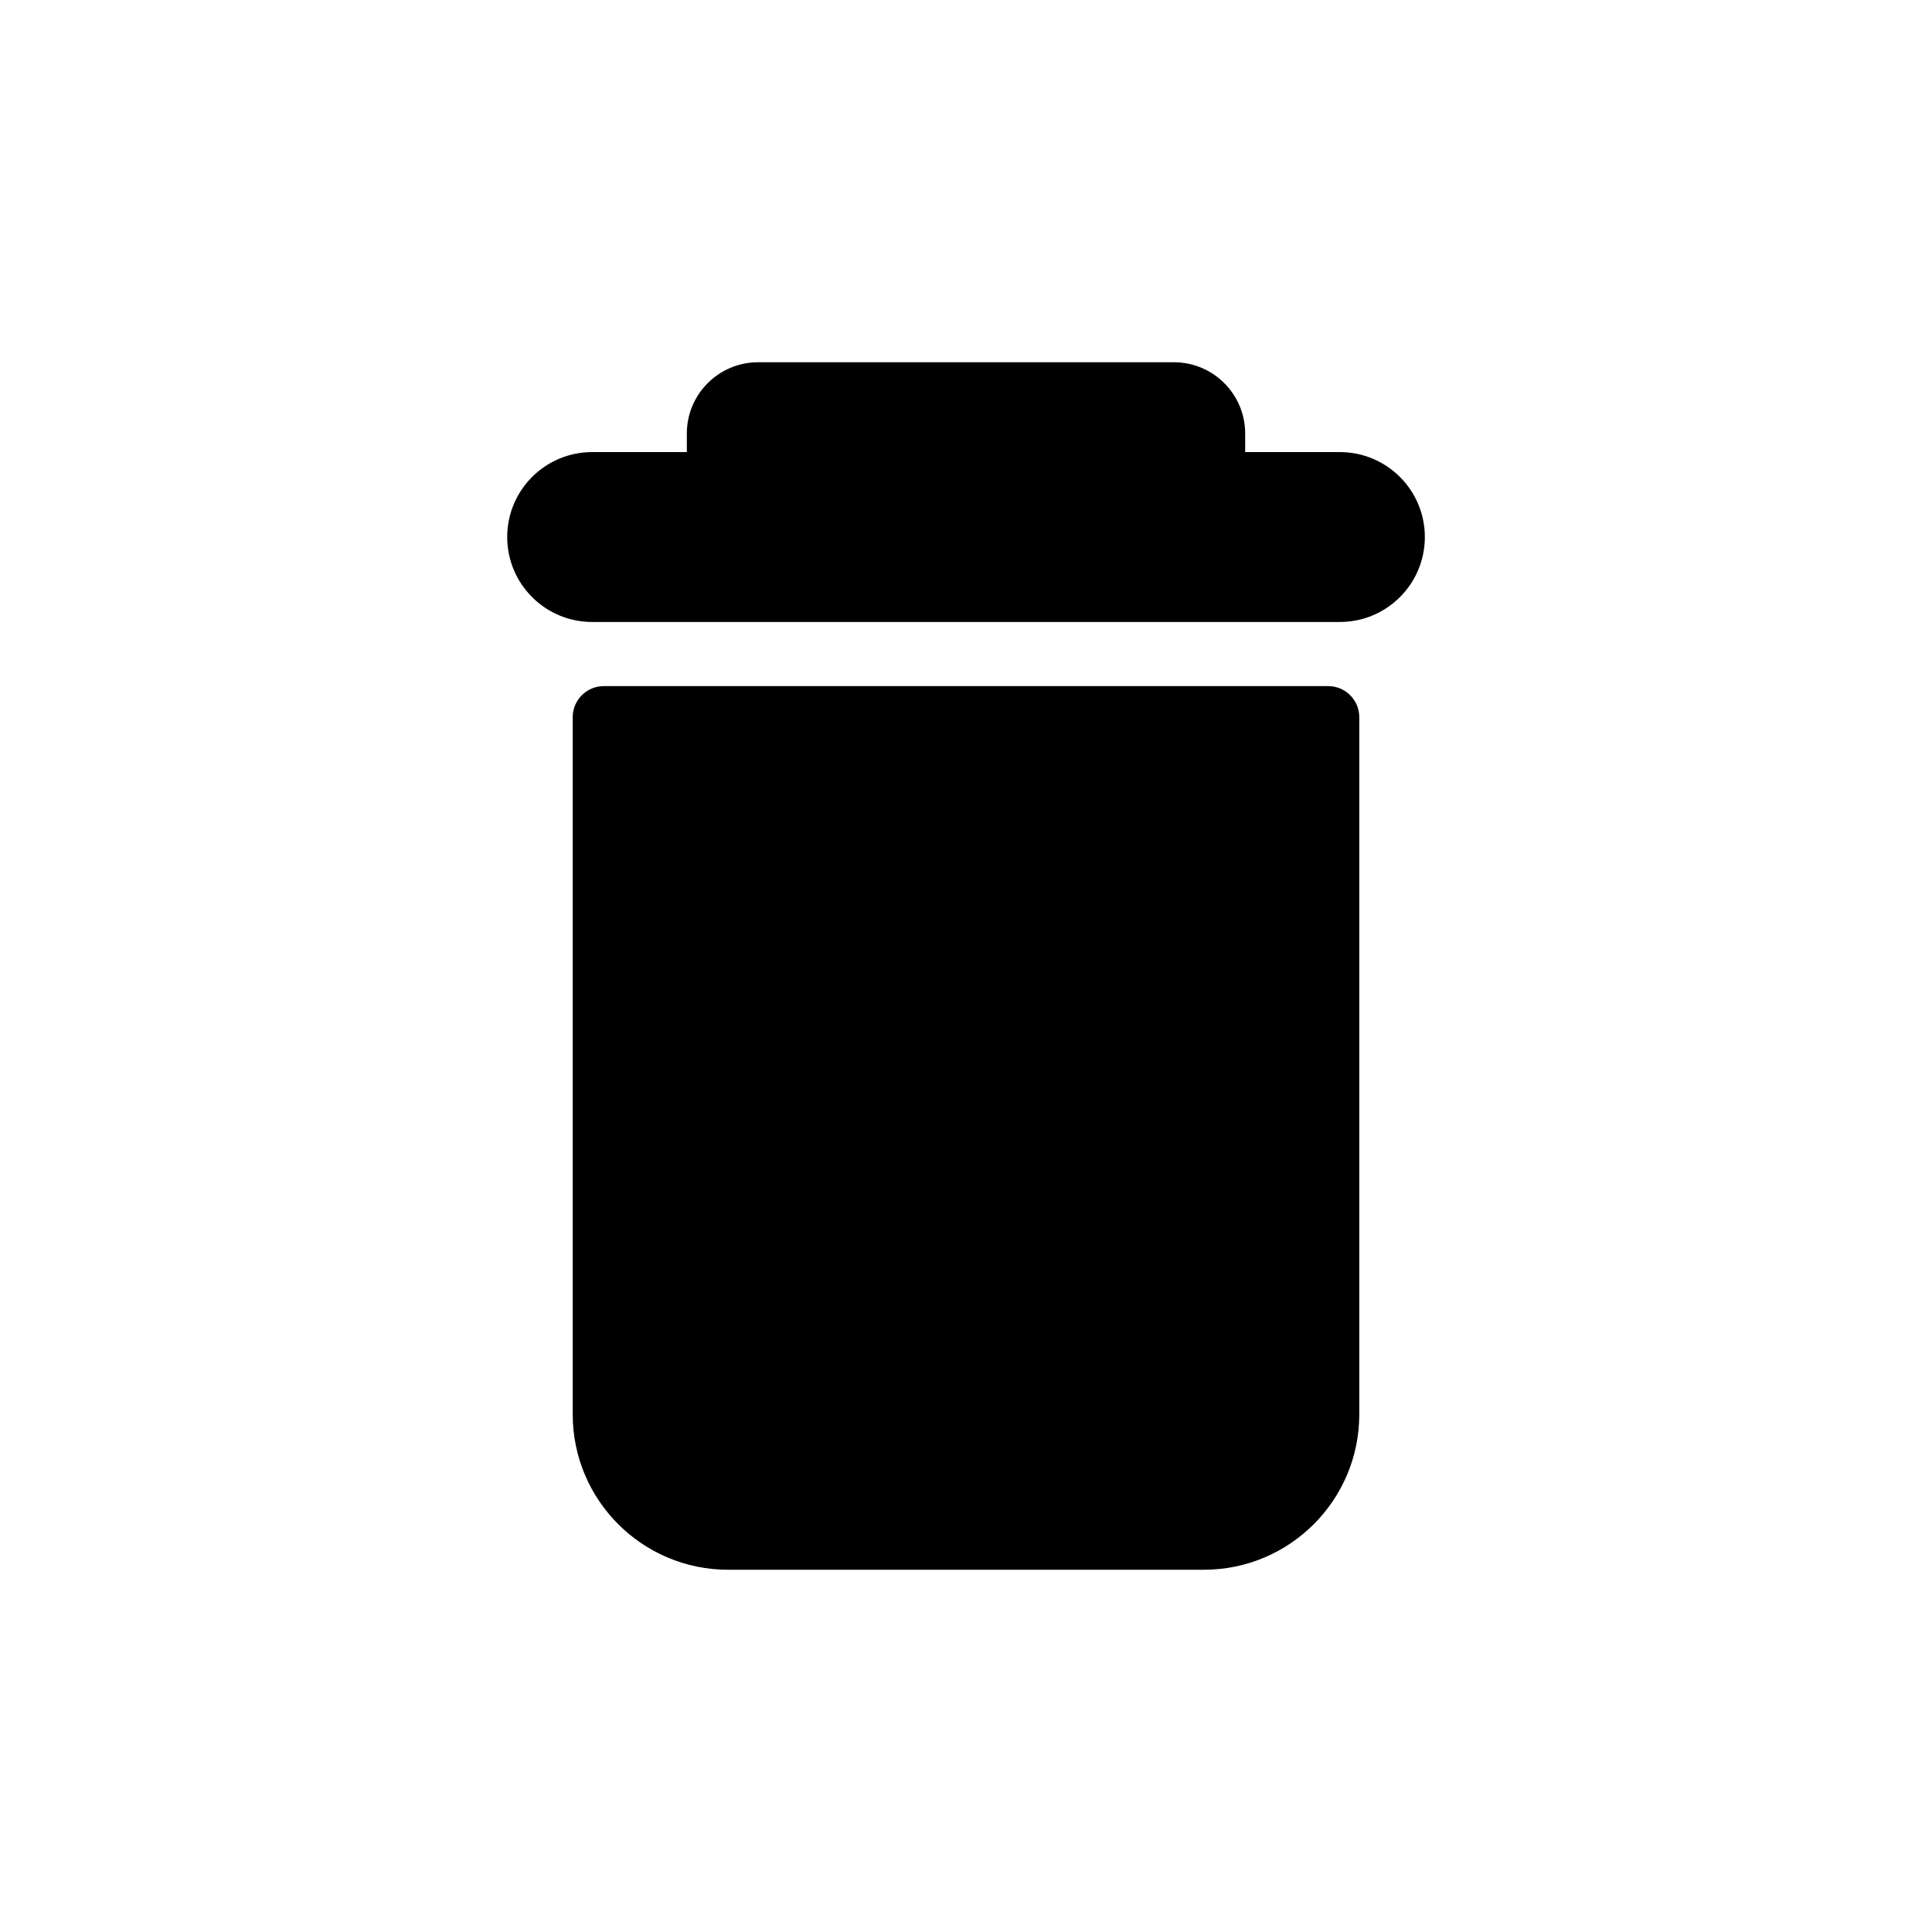
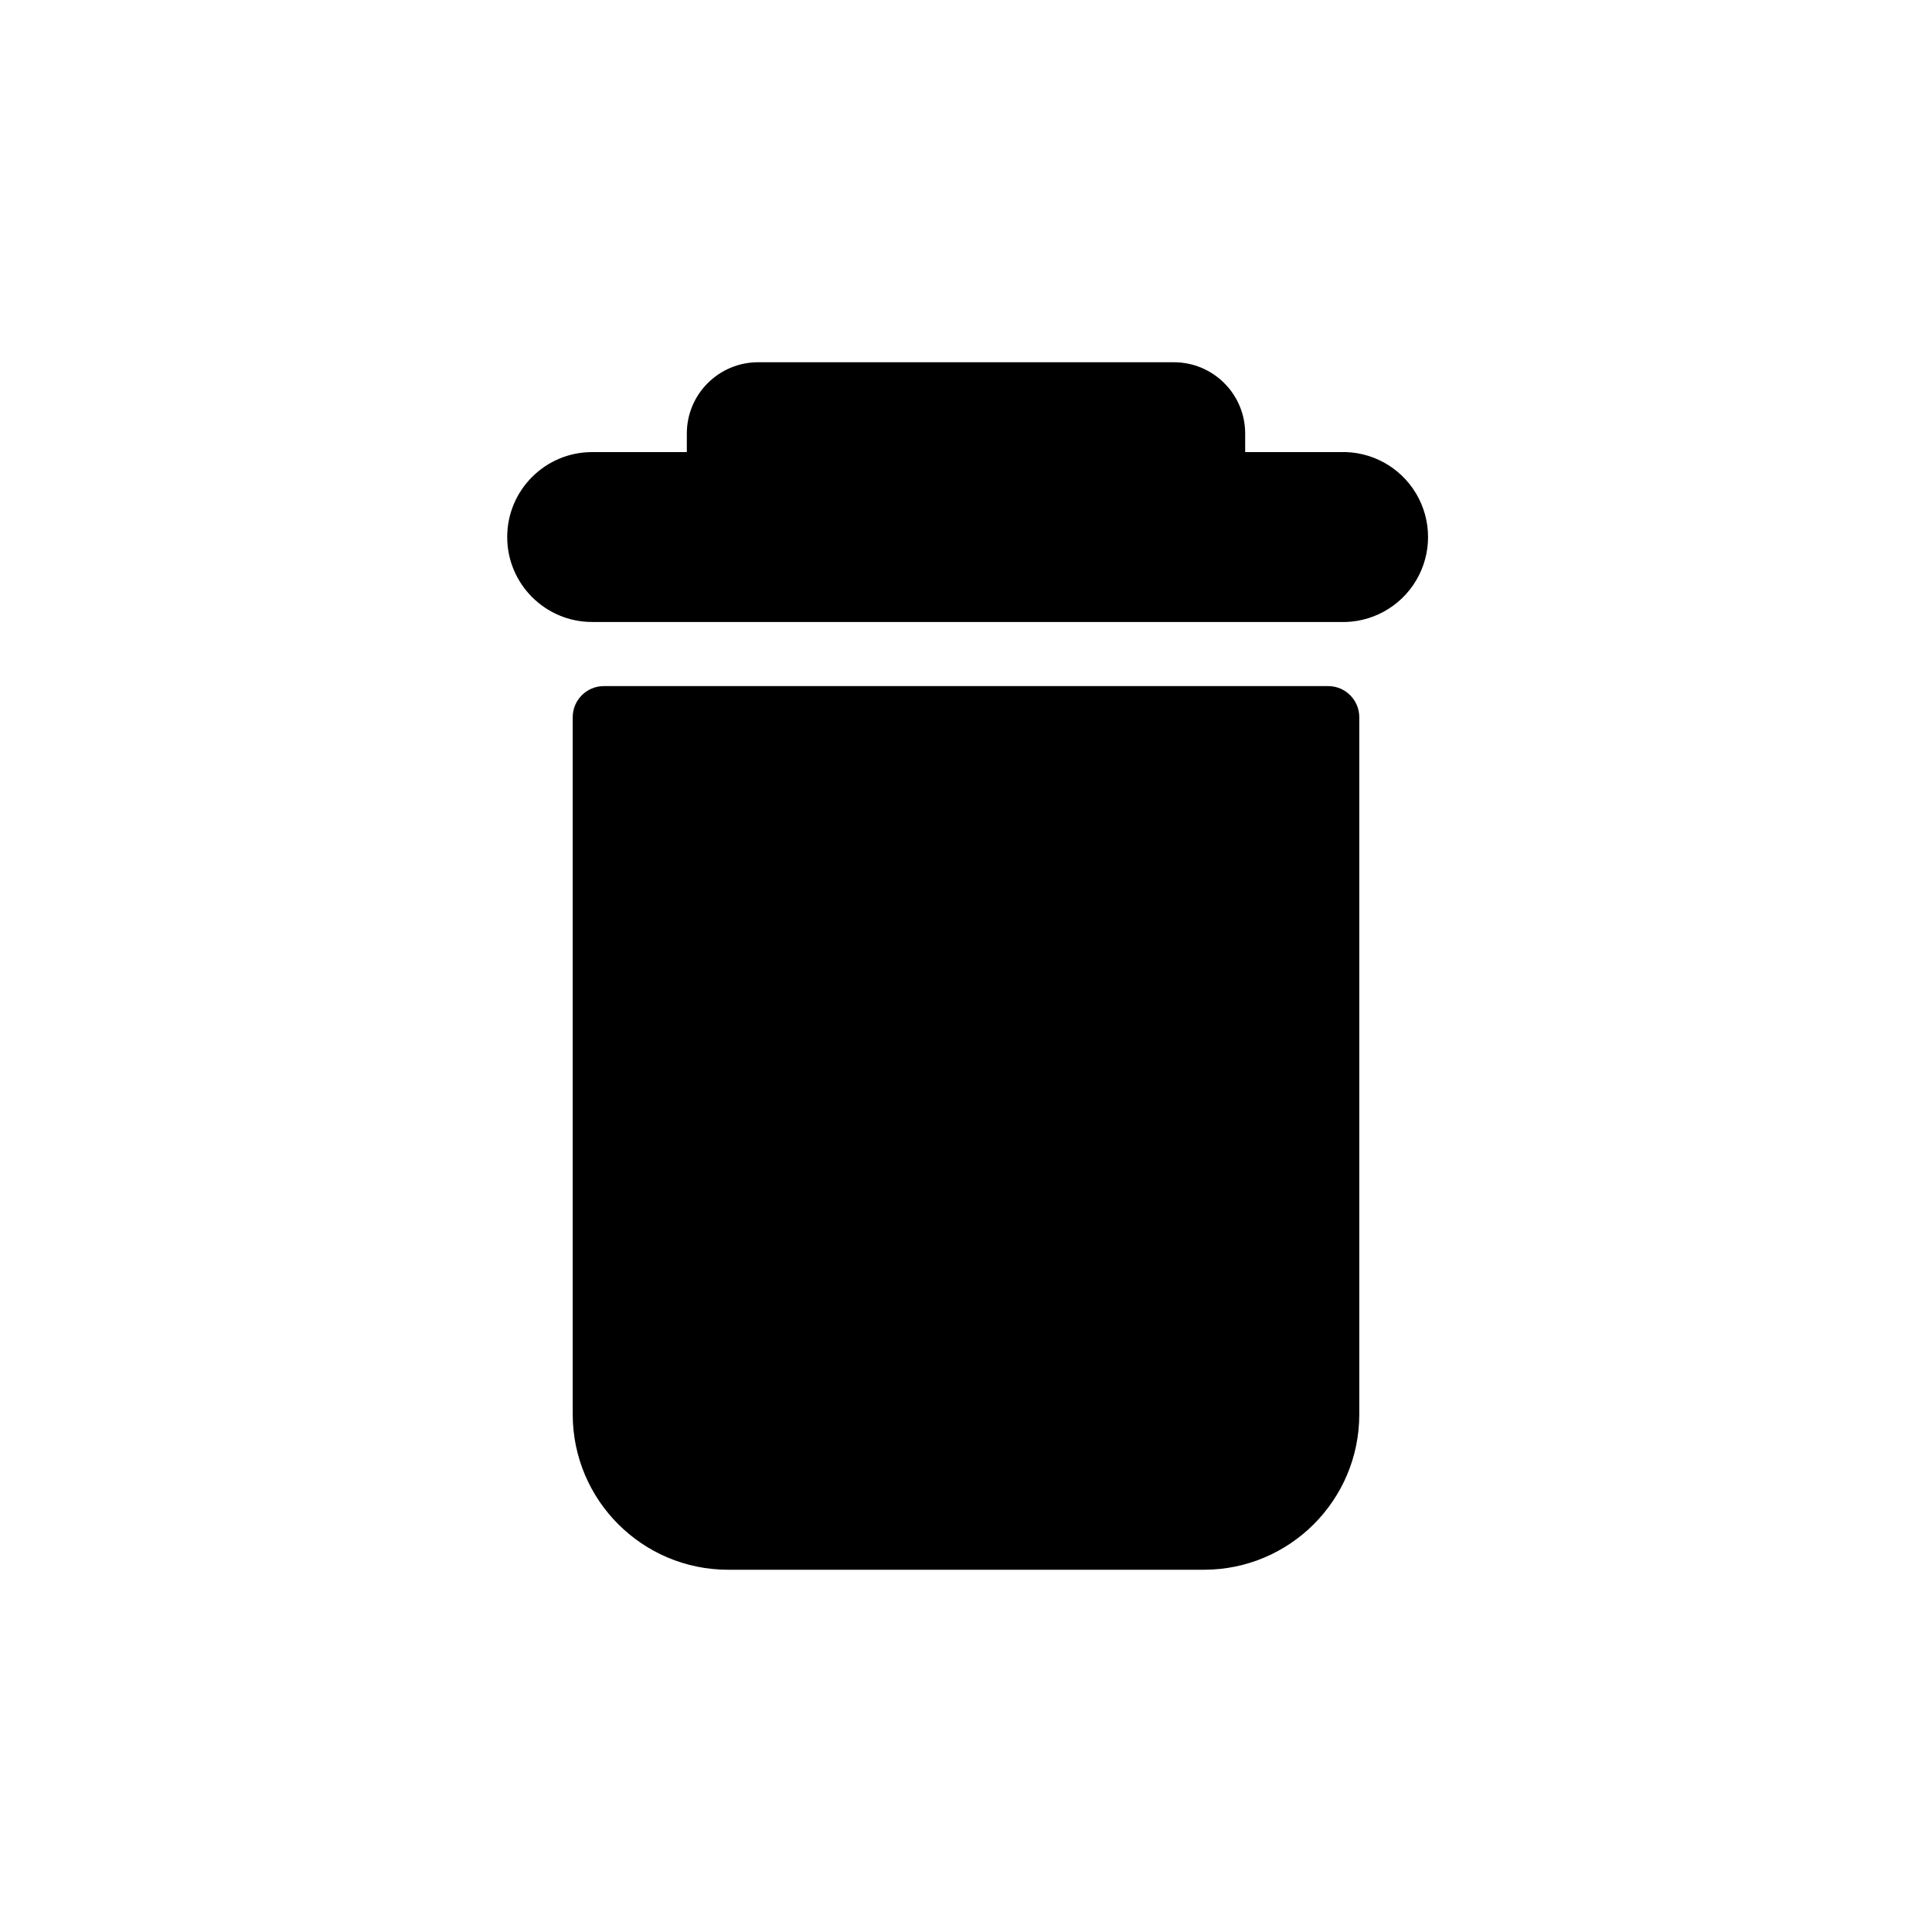
- <svg xmlns="http://www.w3.org/2000/svg" style="isolation:isolate" viewBox="151.496 106.603 32 32" width="32" height="32">
-   <g>
-     <path d=" M 151.496 106.603 L 183.496 106.603 L 183.496 138.603 L 151.496 138.603 L 151.496 106.603 Z " fill="none" />
-     <path d=" M 162.872 114.091 L 161.304 114.091 C 160.527 114.091 159.897 114.721 159.897 115.498 L 159.897 115.498 C 159.897 116.275 160.527 116.905 161.304 116.905 L 173.688 116.905 C 174.465 116.905 175.096 116.275 175.096 115.498 L 175.096 115.498 C 175.096 114.721 174.465 114.091 173.688 114.091 L 172.12 114.091 L 172.12 113.784 C 172.12 113.132 171.591 112.603 170.939 112.603 L 164.053 112.603 C 163.401 112.603 162.872 113.132 162.872 113.784 L 162.872 114.091 Z  M 161.497 117.967 L 173.495 117.967 C 173.779 117.967 174.01 118.198 174.01 118.482 L 174.01 130.03 C 174.01 131.45 172.857 132.603 171.437 132.603 L 163.556 132.603 C 162.135 132.603 160.982 131.45 160.982 130.03 L 160.982 118.482 C 160.982 118.198 161.213 117.967 161.497 117.967 Z " fill-rule="evenodd" fill="rgb(0,0,0)" />
-   </g>
+ <svg xmlns="http://www.w3.org/2000/svg" width="32" height="32" style="isolation:isolate" viewBox="151.496 106.603 32 32">
+   <path fill="none" d="M151.496 106.603h32v32h-32v-32Z" />
+   <path fill-rule="evenodd" d="M162.872 114.091h-1.568a1.407 1.407 0 0 0 0 2.814h12.384a1.408 1.408 0 1 0 0-2.814h-1.568v-.307c0-.652-.529-1.181-1.181-1.181h-6.886c-.652 0-1.181.529-1.181 1.181v.307Zm-1.375 3.876h11.998c.284 0 .515.231.515.515v11.548a2.574 2.574 0 0 1-2.573 2.573h-7.881a2.575 2.575 0 0 1-2.574-2.573v-11.548c0-.284.231-.515.515-.515Z" />
</svg>
